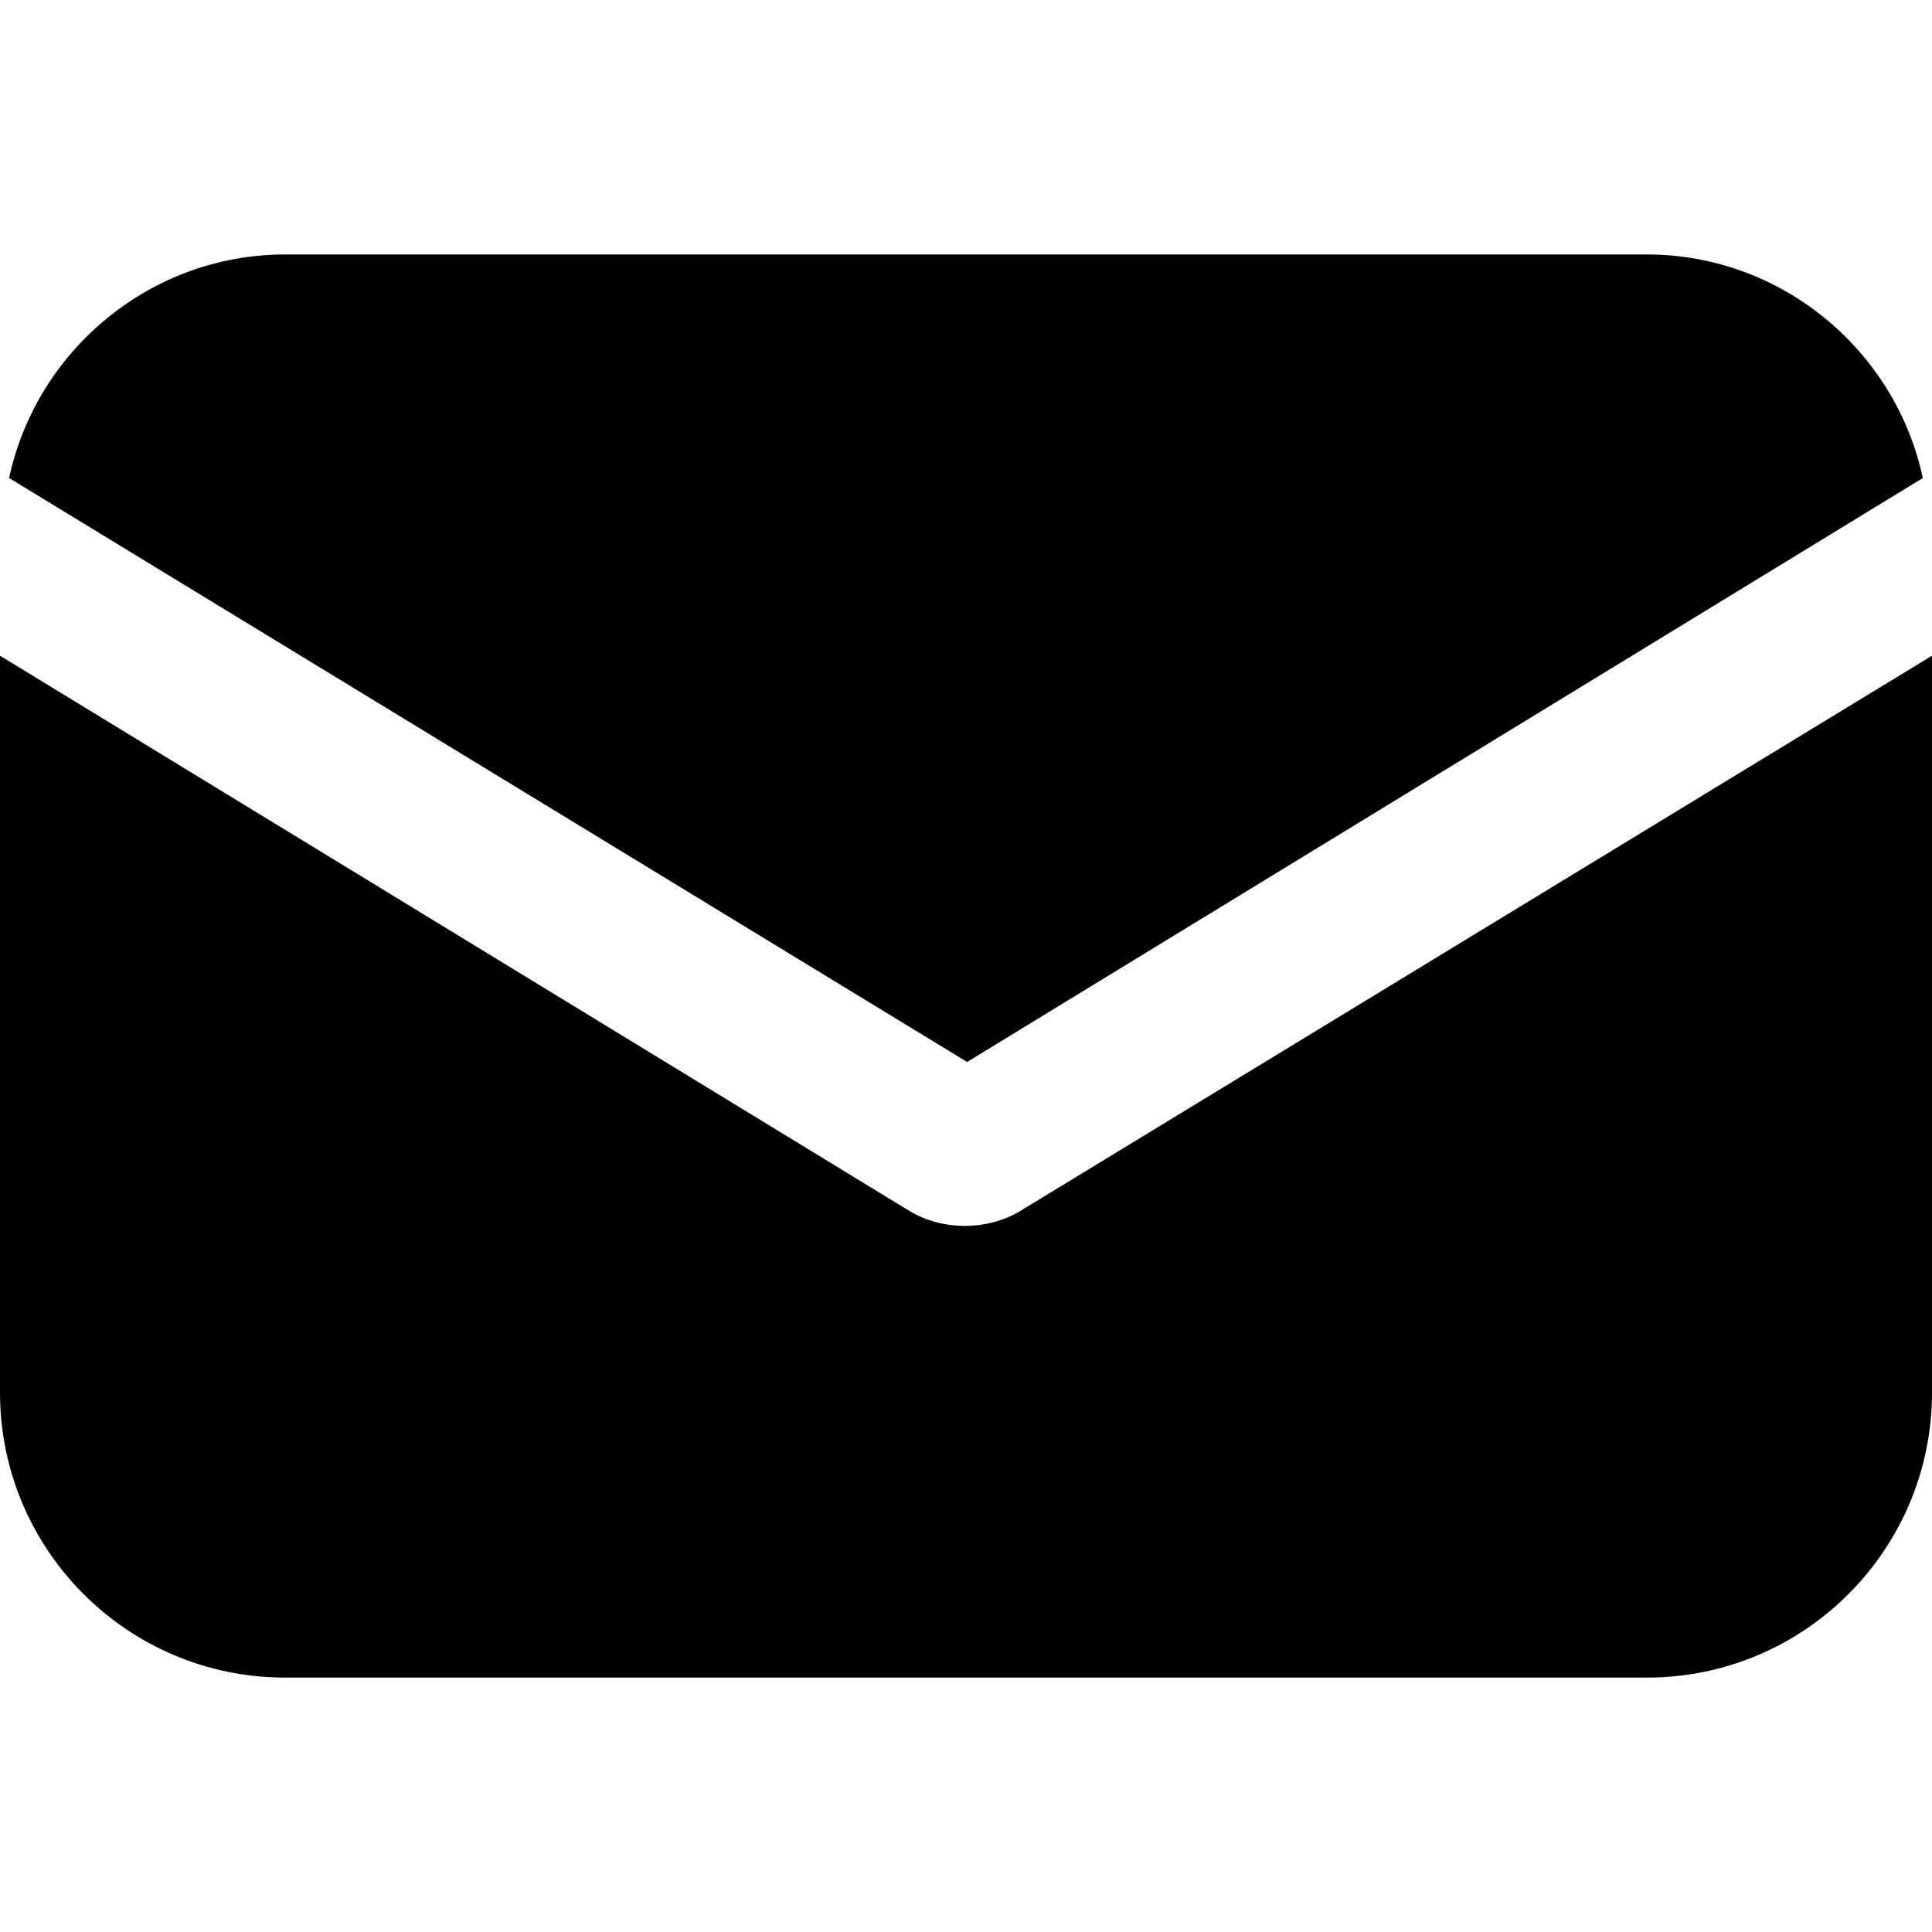
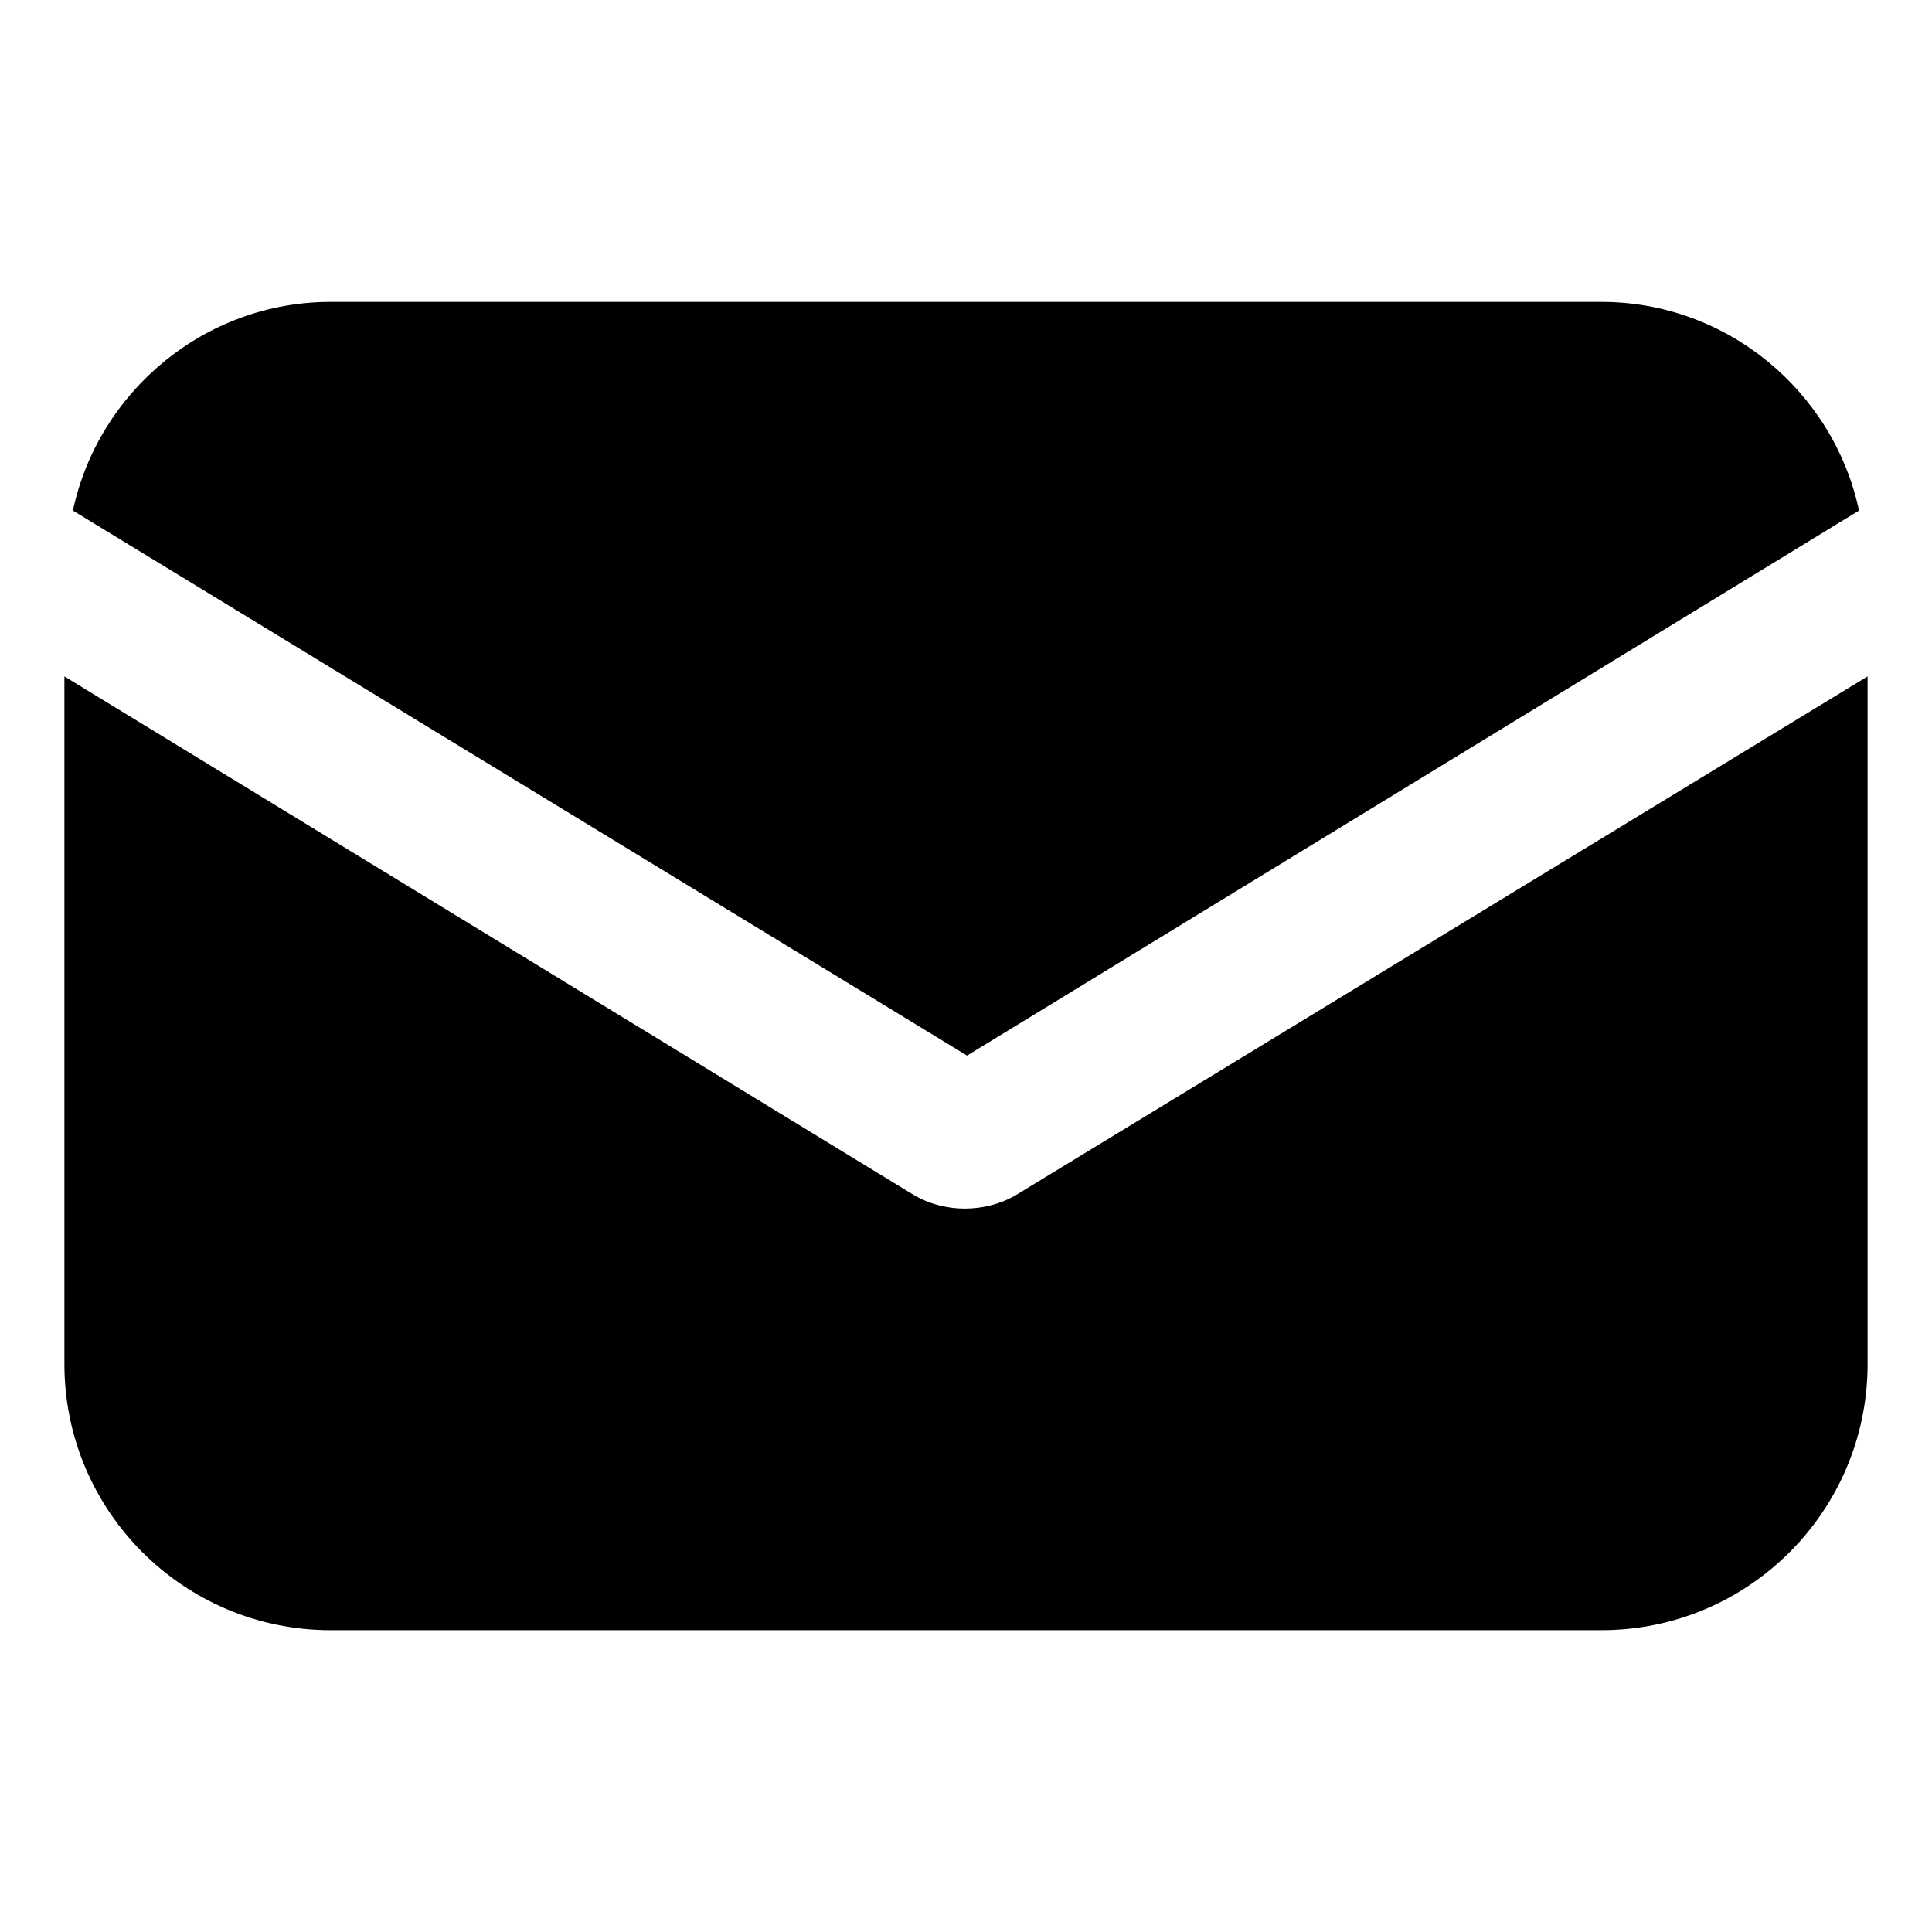
- <svg xmlns="http://www.w3.org/2000/svg" viewBox="0 0 28 28">
+ <svg xmlns="http://www.w3.org/2000/svg" viewBox="-1 -1 30 30" data-pad="1">
  <g transform="translate(0 9.503)">
    <g>
      <path d="M14.81 8.033C14.546 8.198 14.248 8.264 13.983 8.264C13.719 8.264 13.421 8.198 13.157 8.033L0 0V10.678C0 12.959 1.851 14.81 4.132 14.81H23.868C26.149 14.81 28 12.959 28 10.678V0L14.81 8.033Z" />
    </g>
  </g>
  <g transform="translate(0.132 3.688)">
    <g>
      <path d="M23.735 0H4C2.05 0 0.397 1.388 0 3.24L13.884 11.703L27.735 3.24C27.339 1.388 25.686 0 23.735 0Z" />
    </g>
  </g>
</svg>
